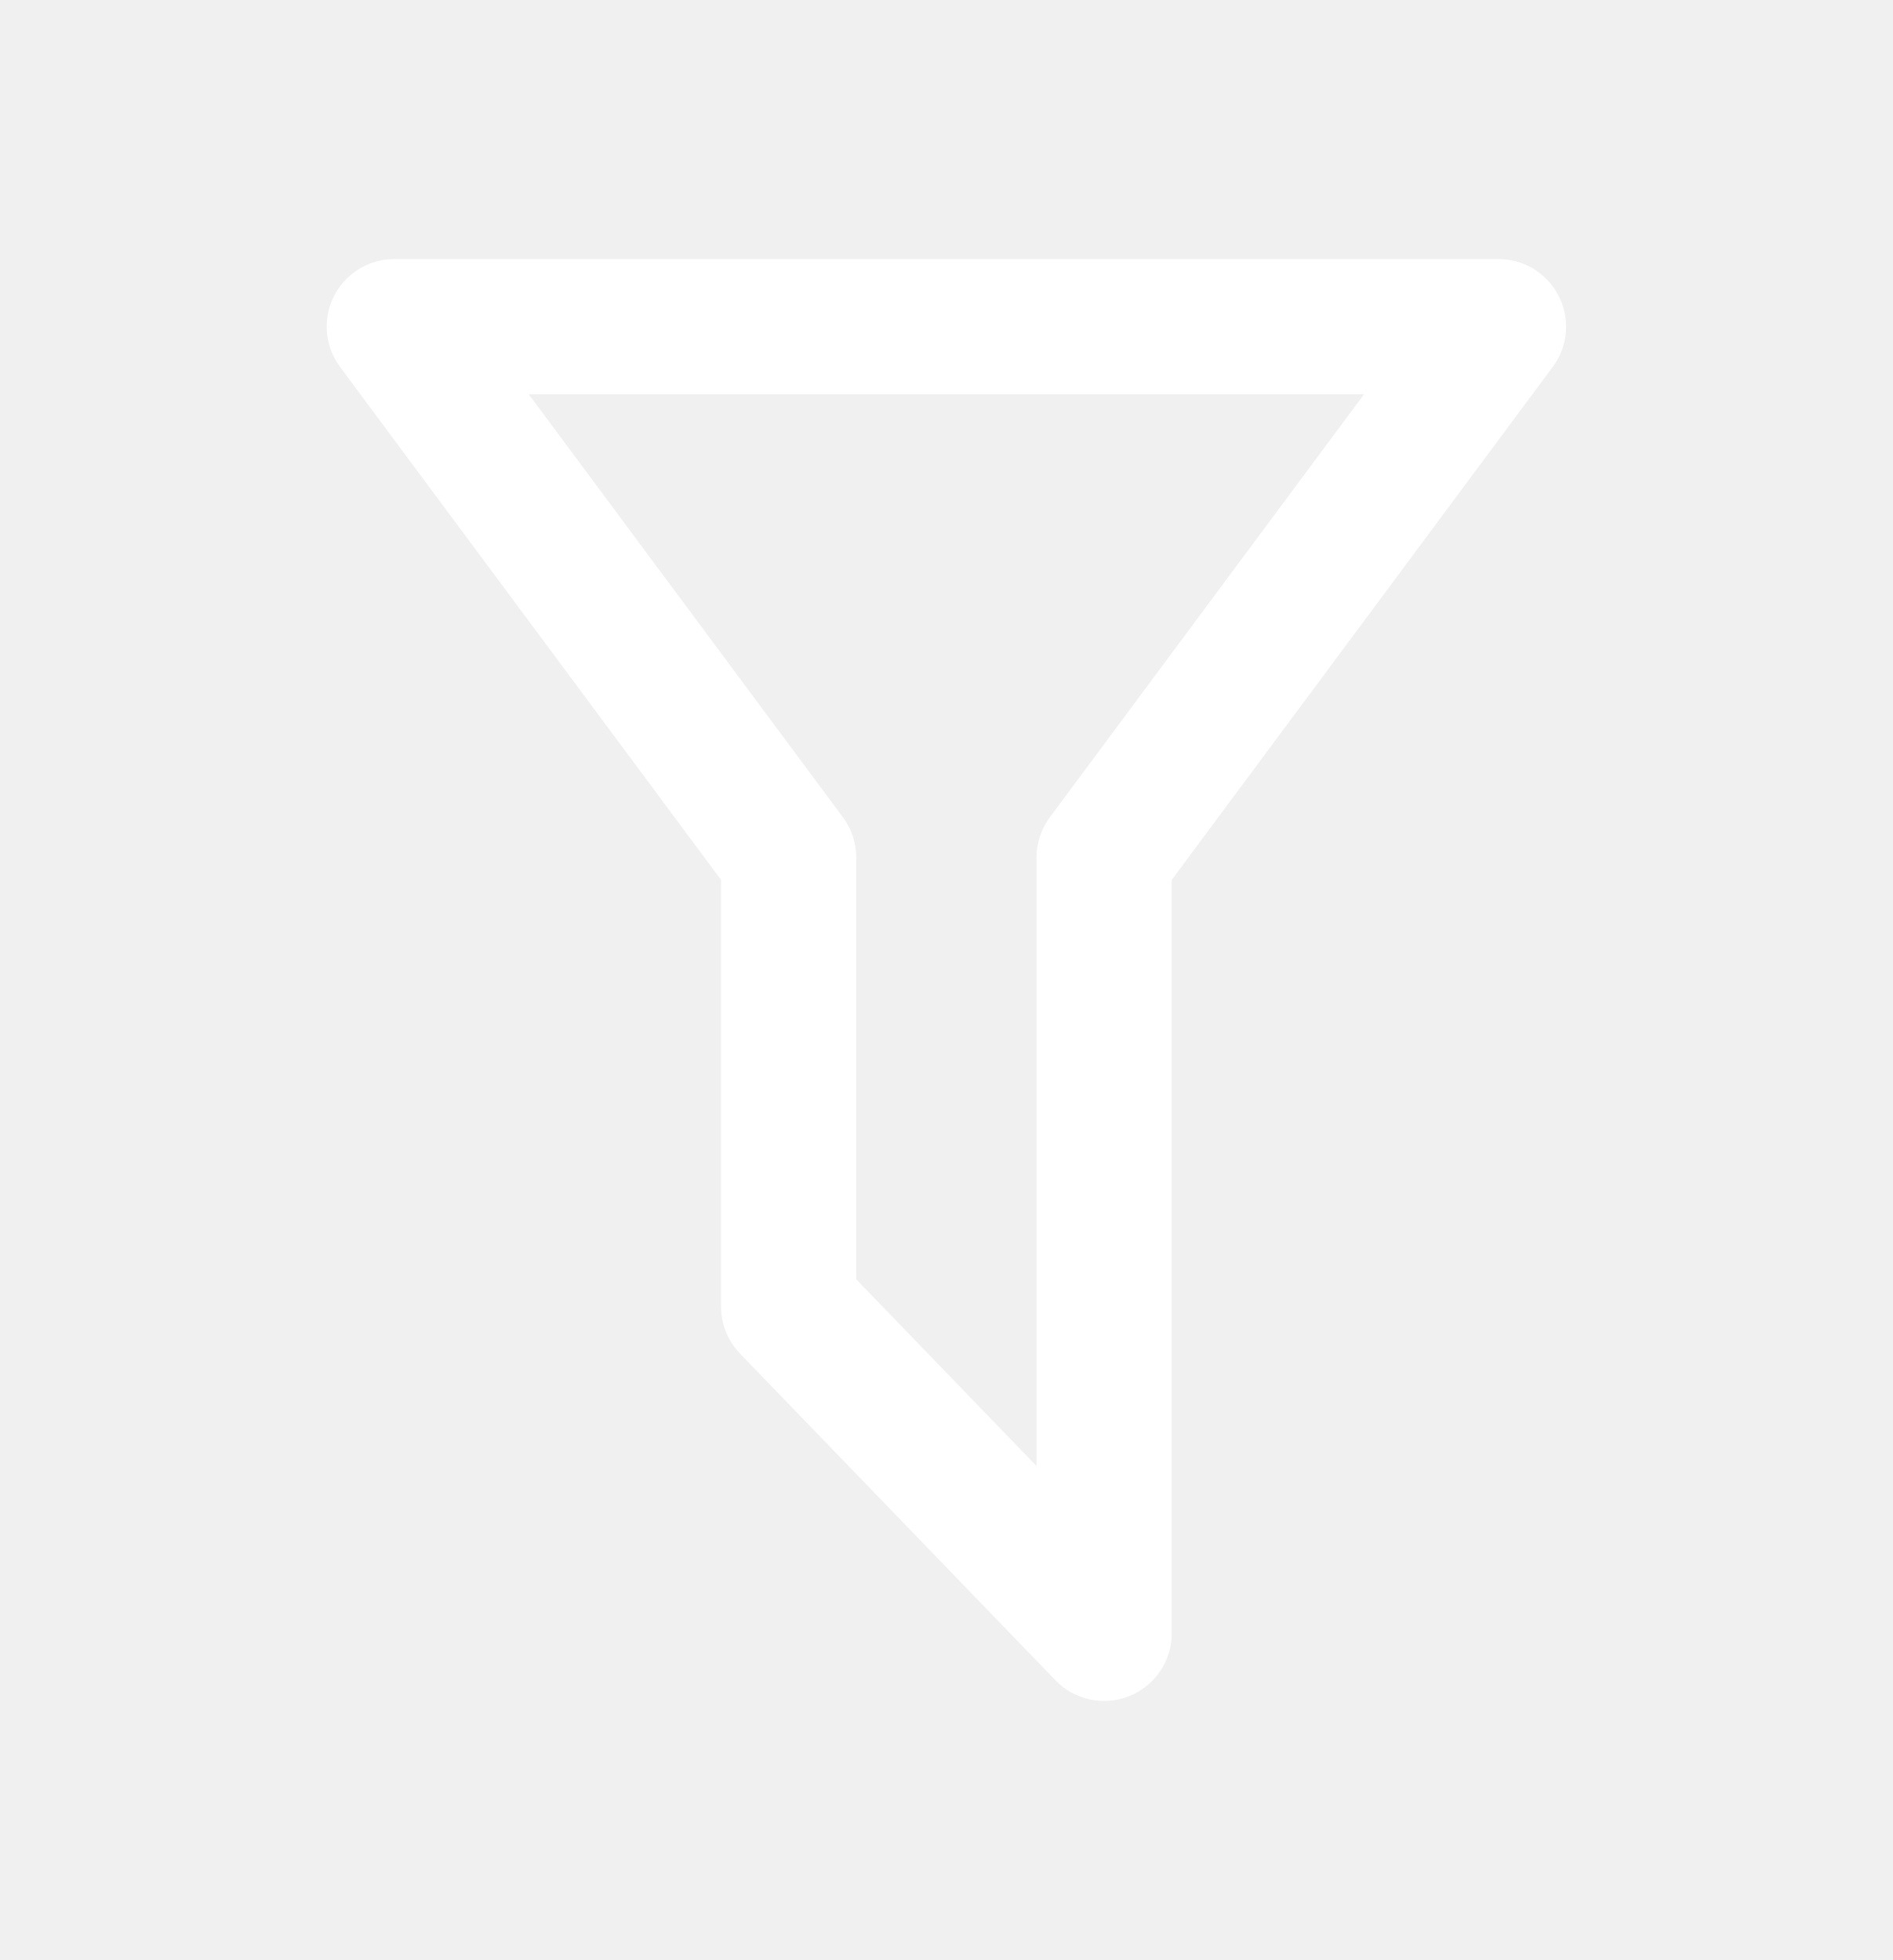
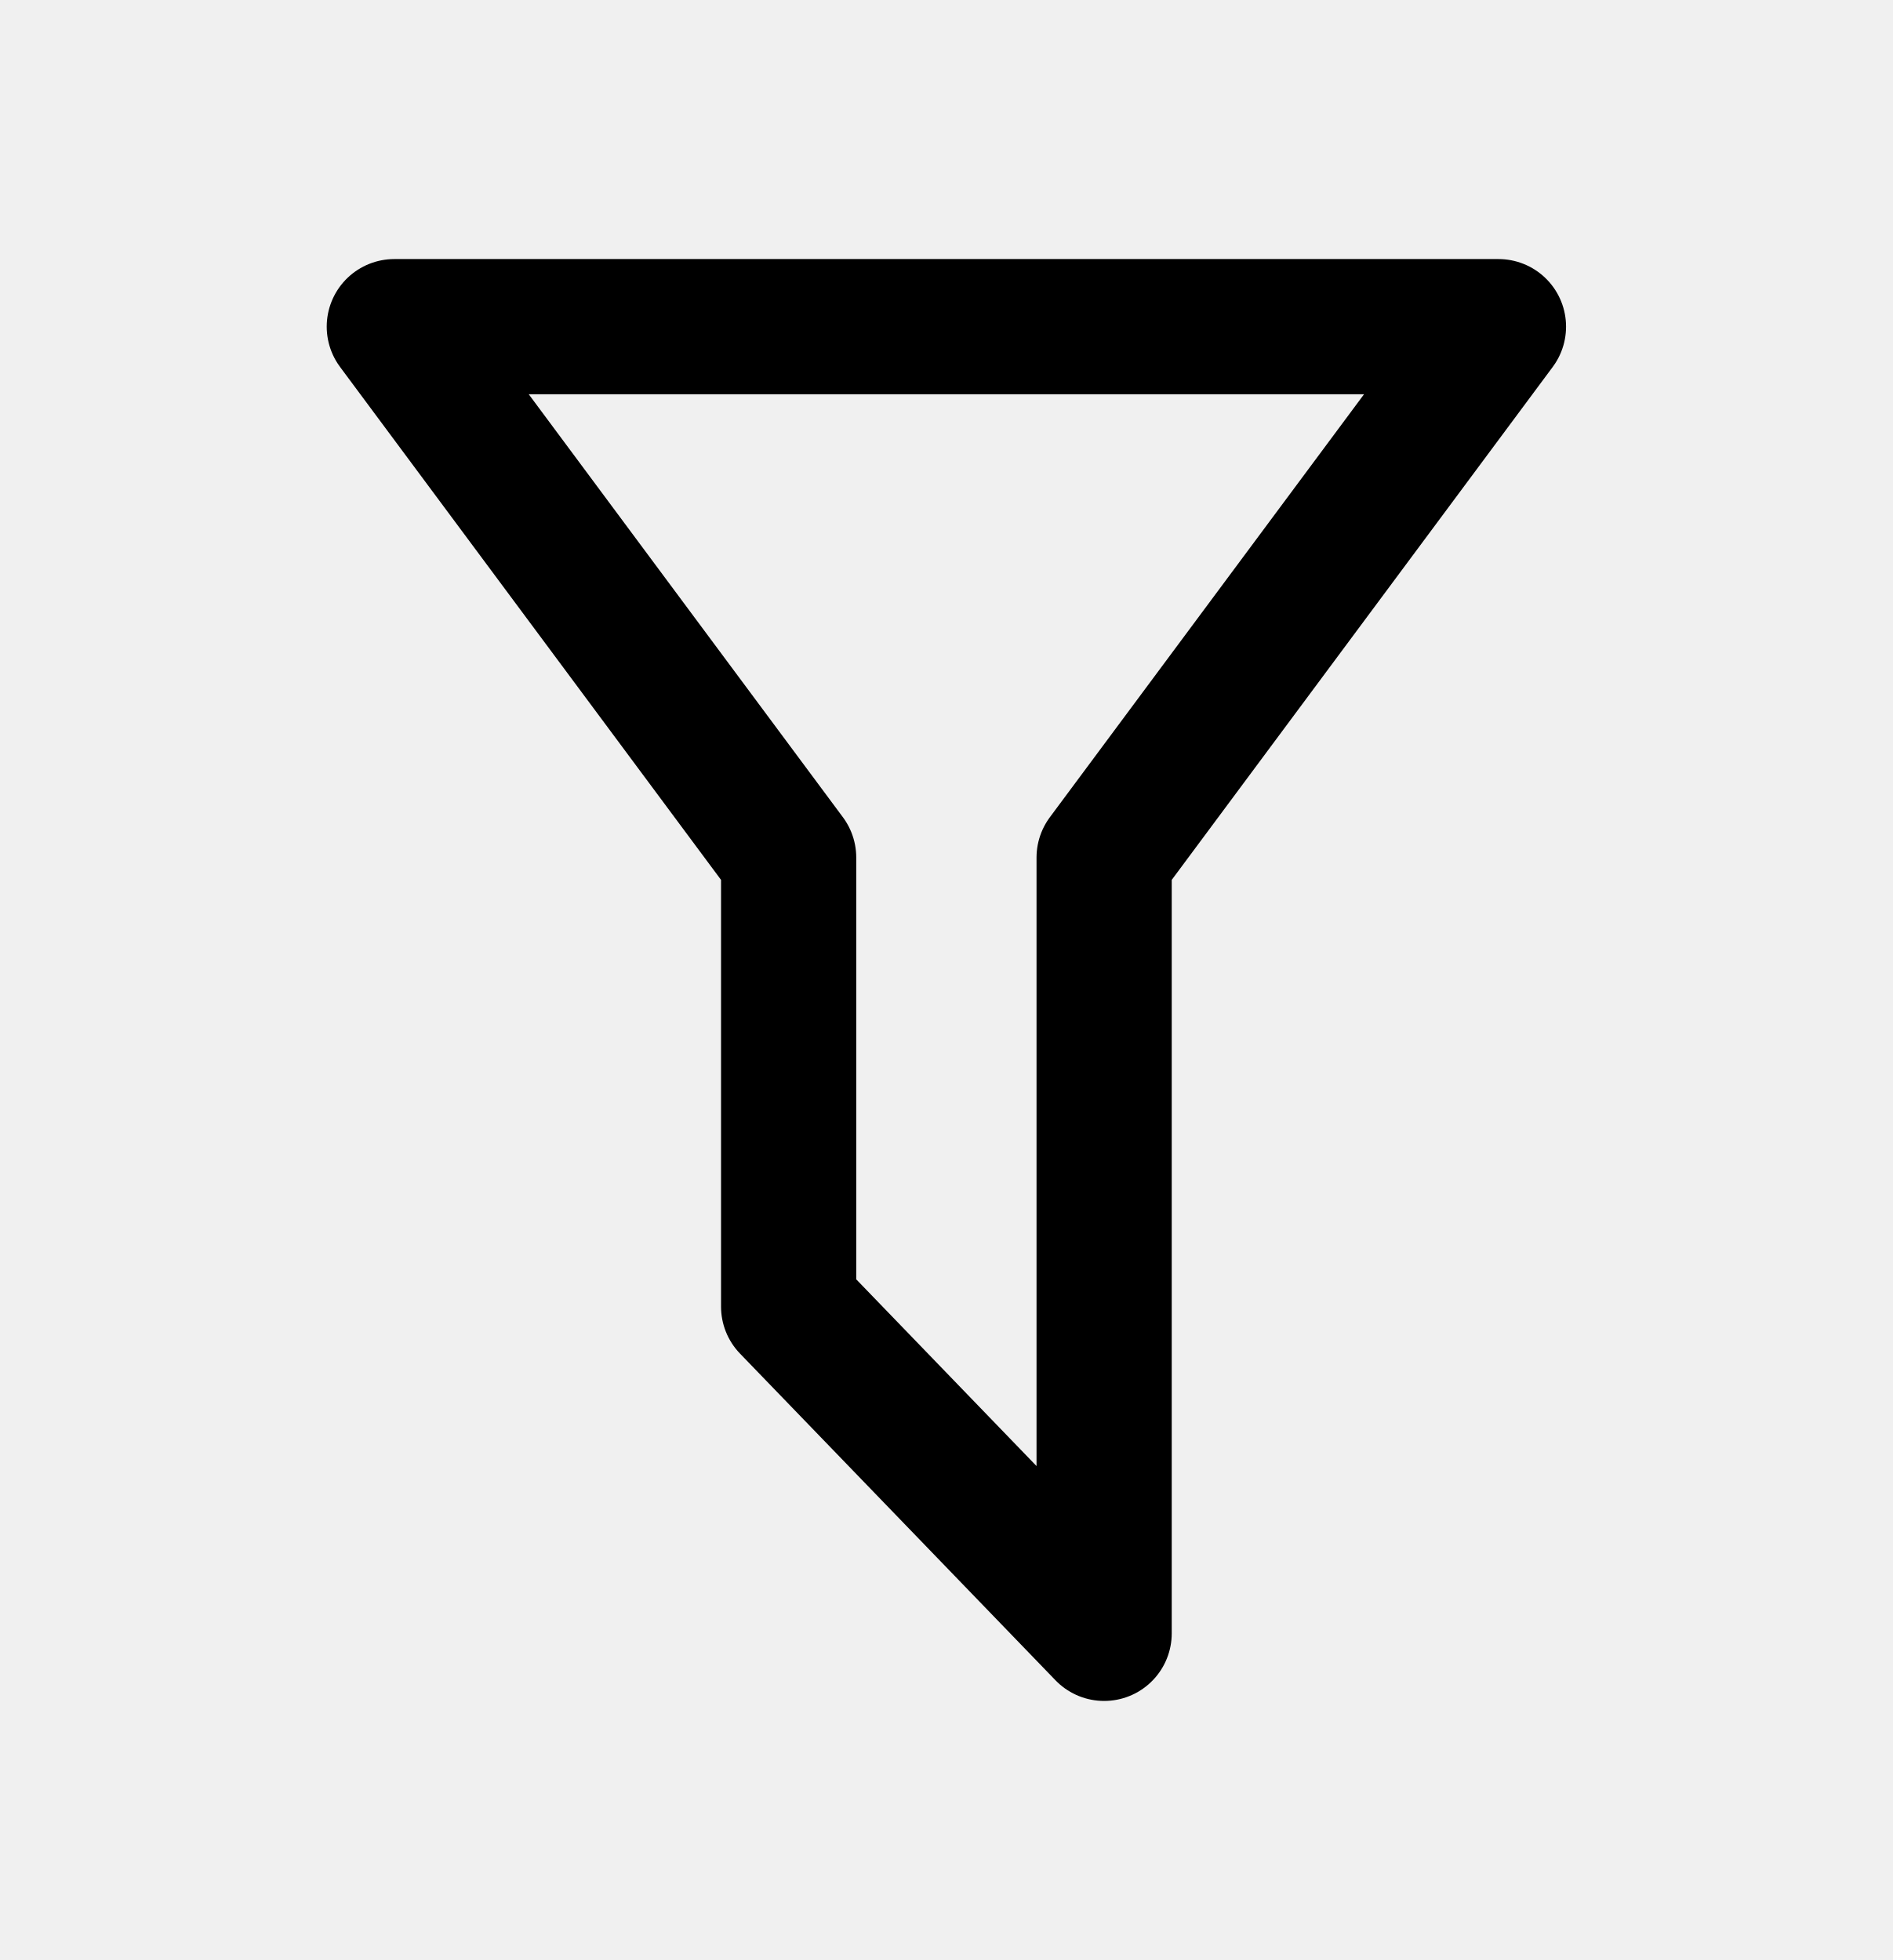
<svg xmlns="http://www.w3.org/2000/svg" width="28" height="29" viewBox="0 0 28 29" fill="none">
-   <path d="M5.833 4.833H22.166L16.333 12.688V24.167L11.666 19.333V12.688L5.833 4.833Z" stroke="white" stroke-width="2" stroke-linecap="round" stroke-linejoin="round" />
+   <path d="M5.833 4.833H22.166L16.333 12.688V24.167L11.666 19.333V12.688L5.833 4.833Z" stroke="currentColor" stroke-width="2" stroke-linecap="round" stroke-linejoin="round" />
</svg>
